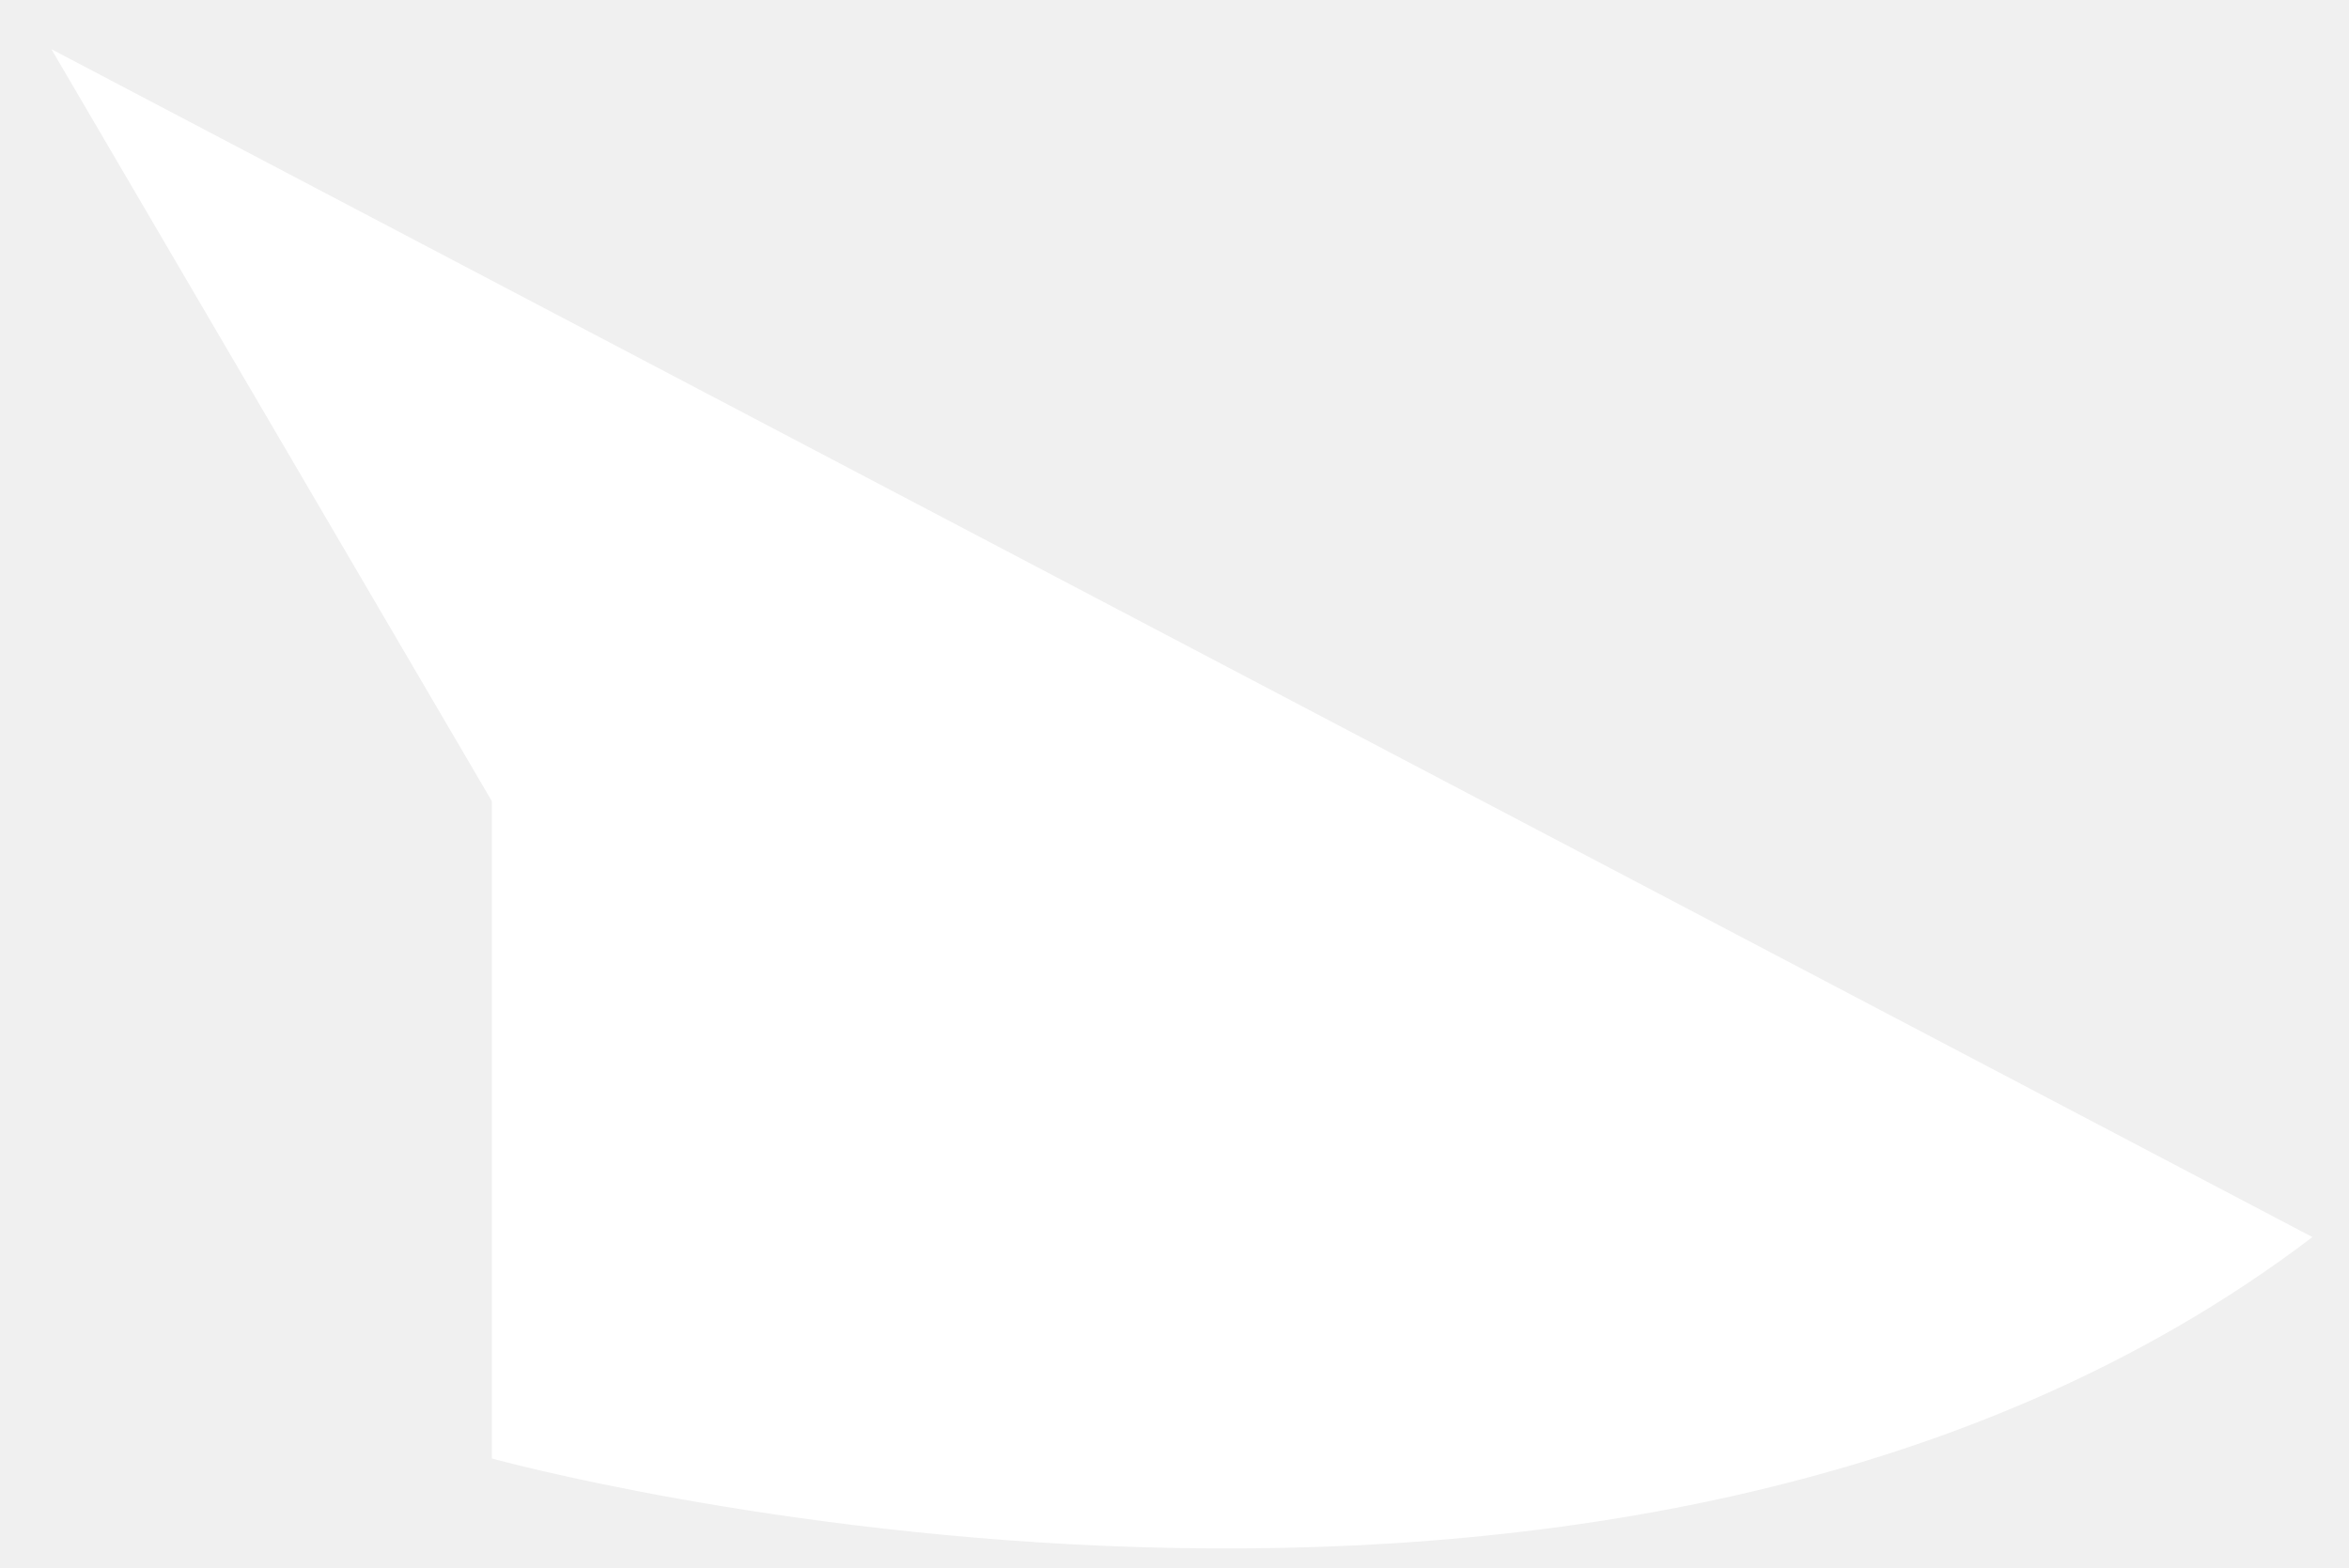
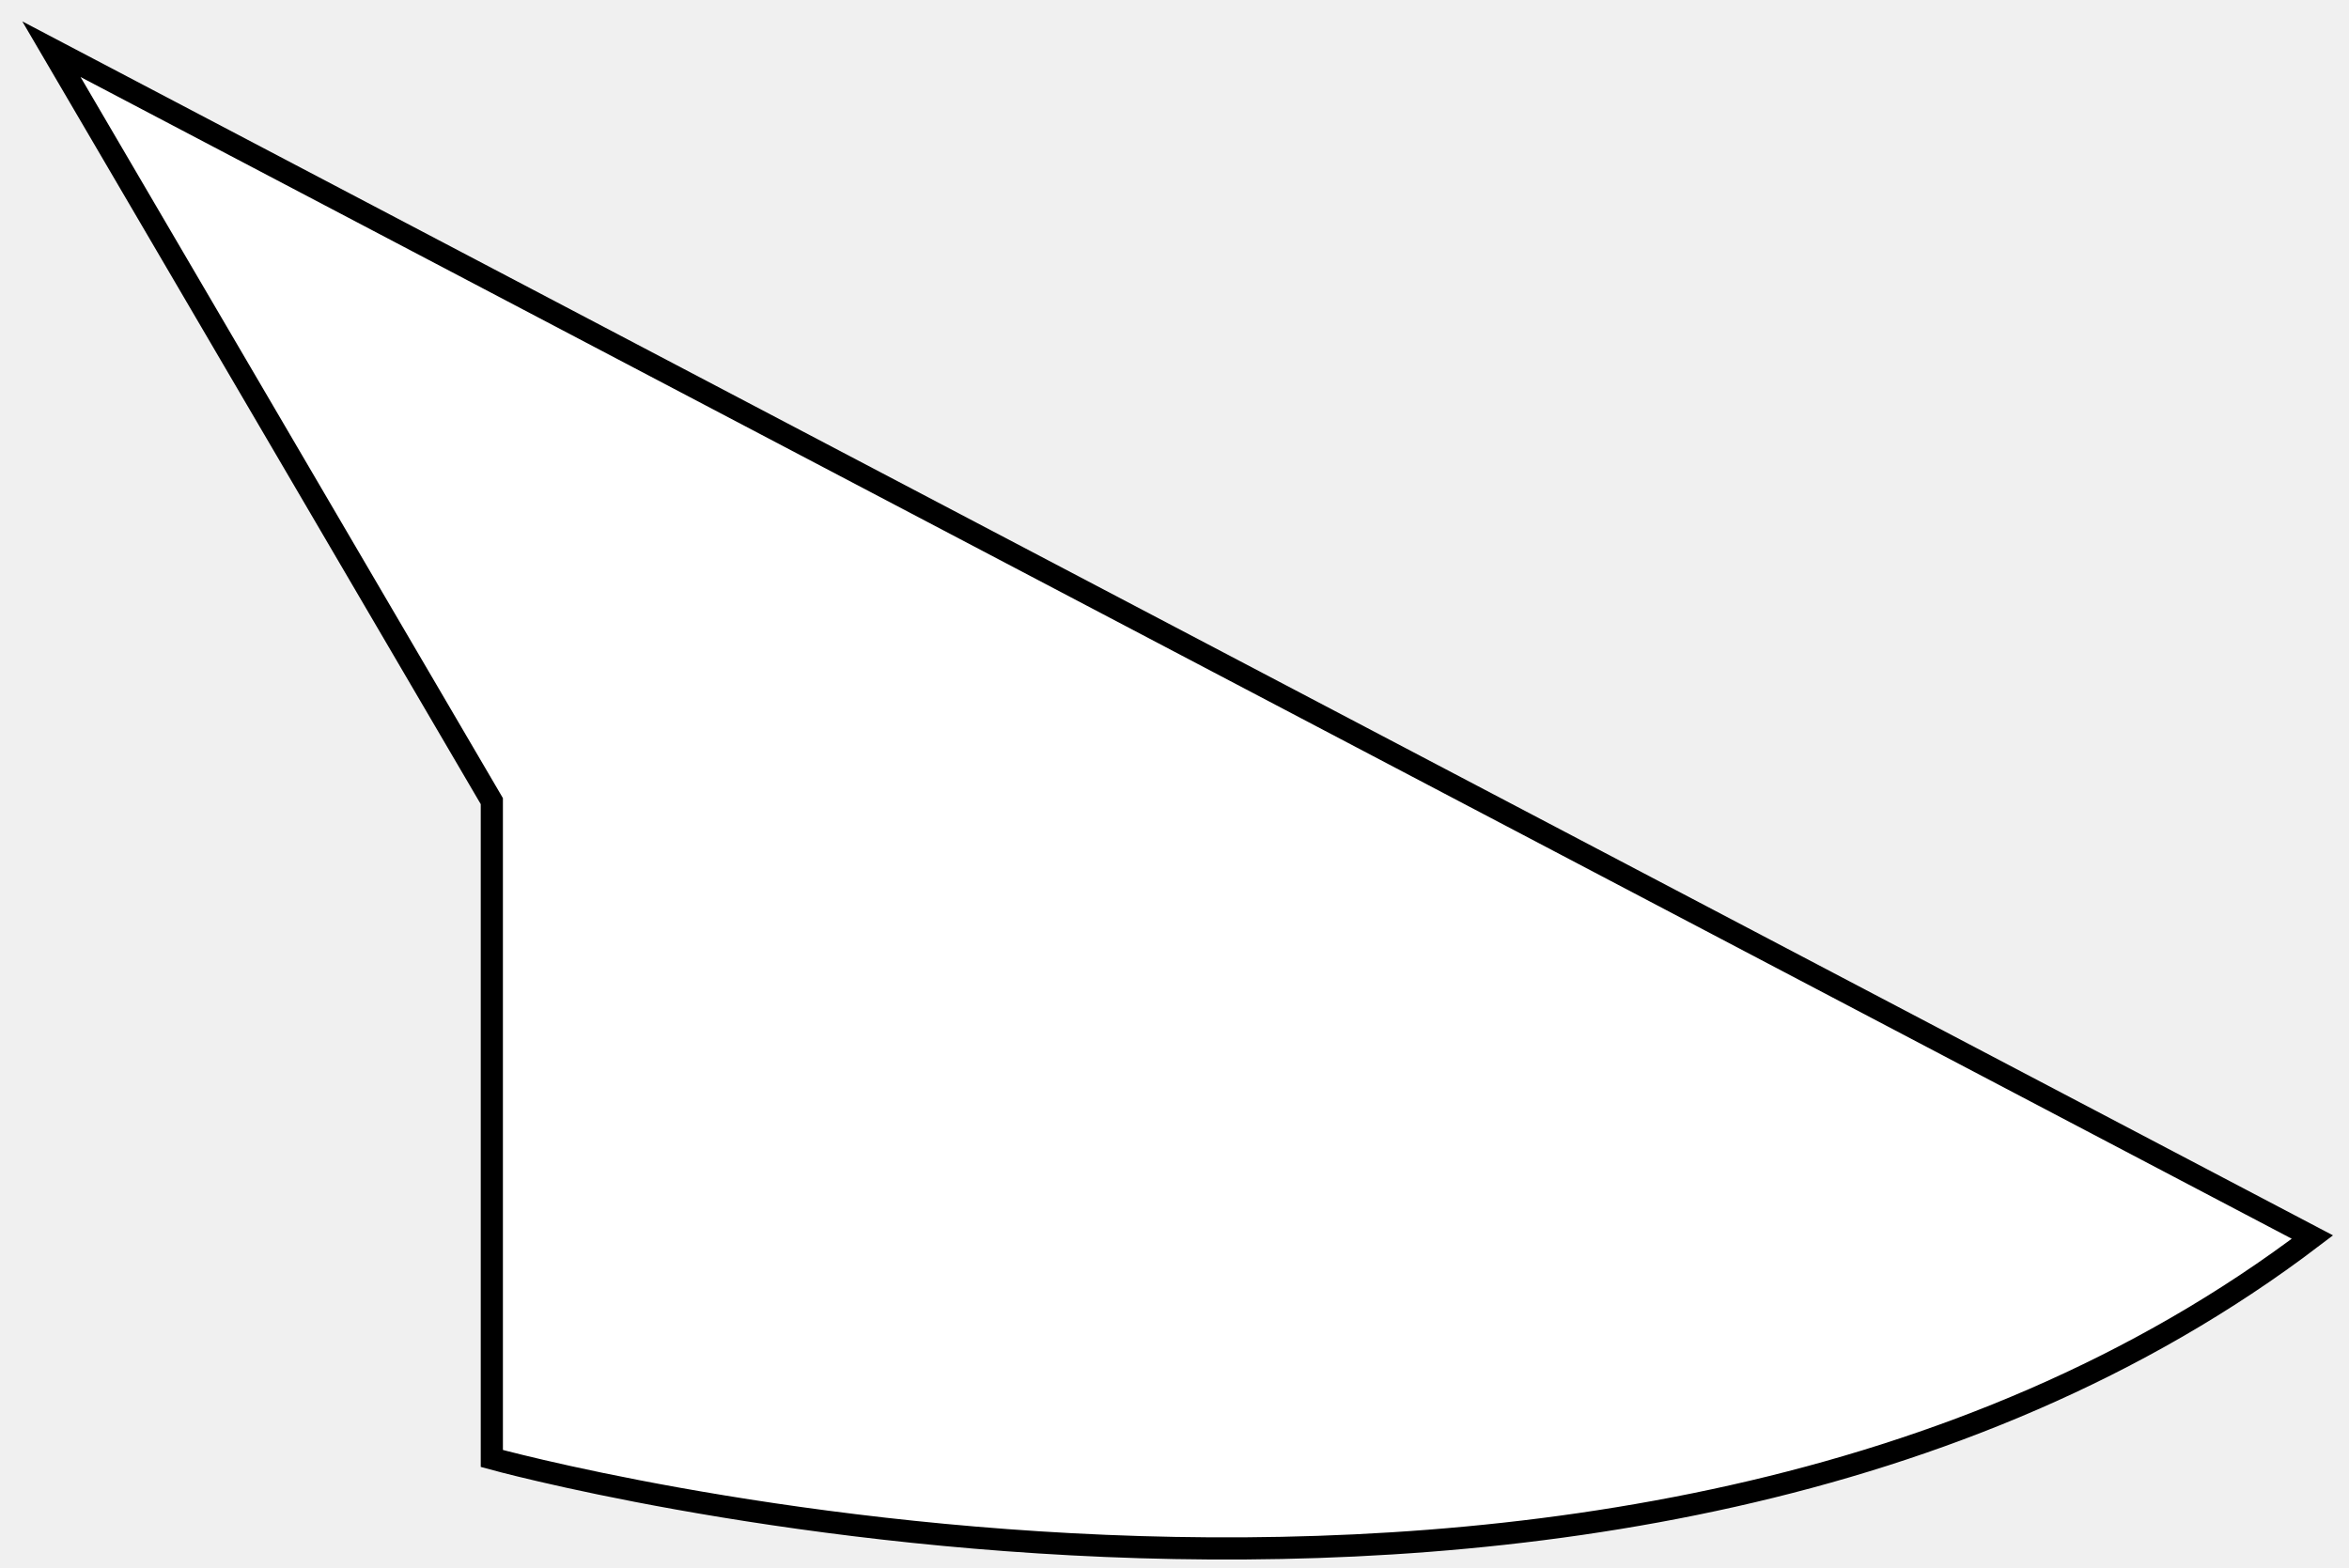
<svg xmlns="http://www.w3.org/2000/svg" id="svg2" viewBox="0 0 105.98 70.75">
-   <g id="g54" fill="#ffffff">
+   <g id="g54" fill="#ffffff" stroke="#000000">
    <path id="path56" class="cls-1" d="m2.32,2.22l19.87,33.93v29.66s50.59,14,82.14-9.99L2.32,2.22Z" />
  </g>
</svg>
